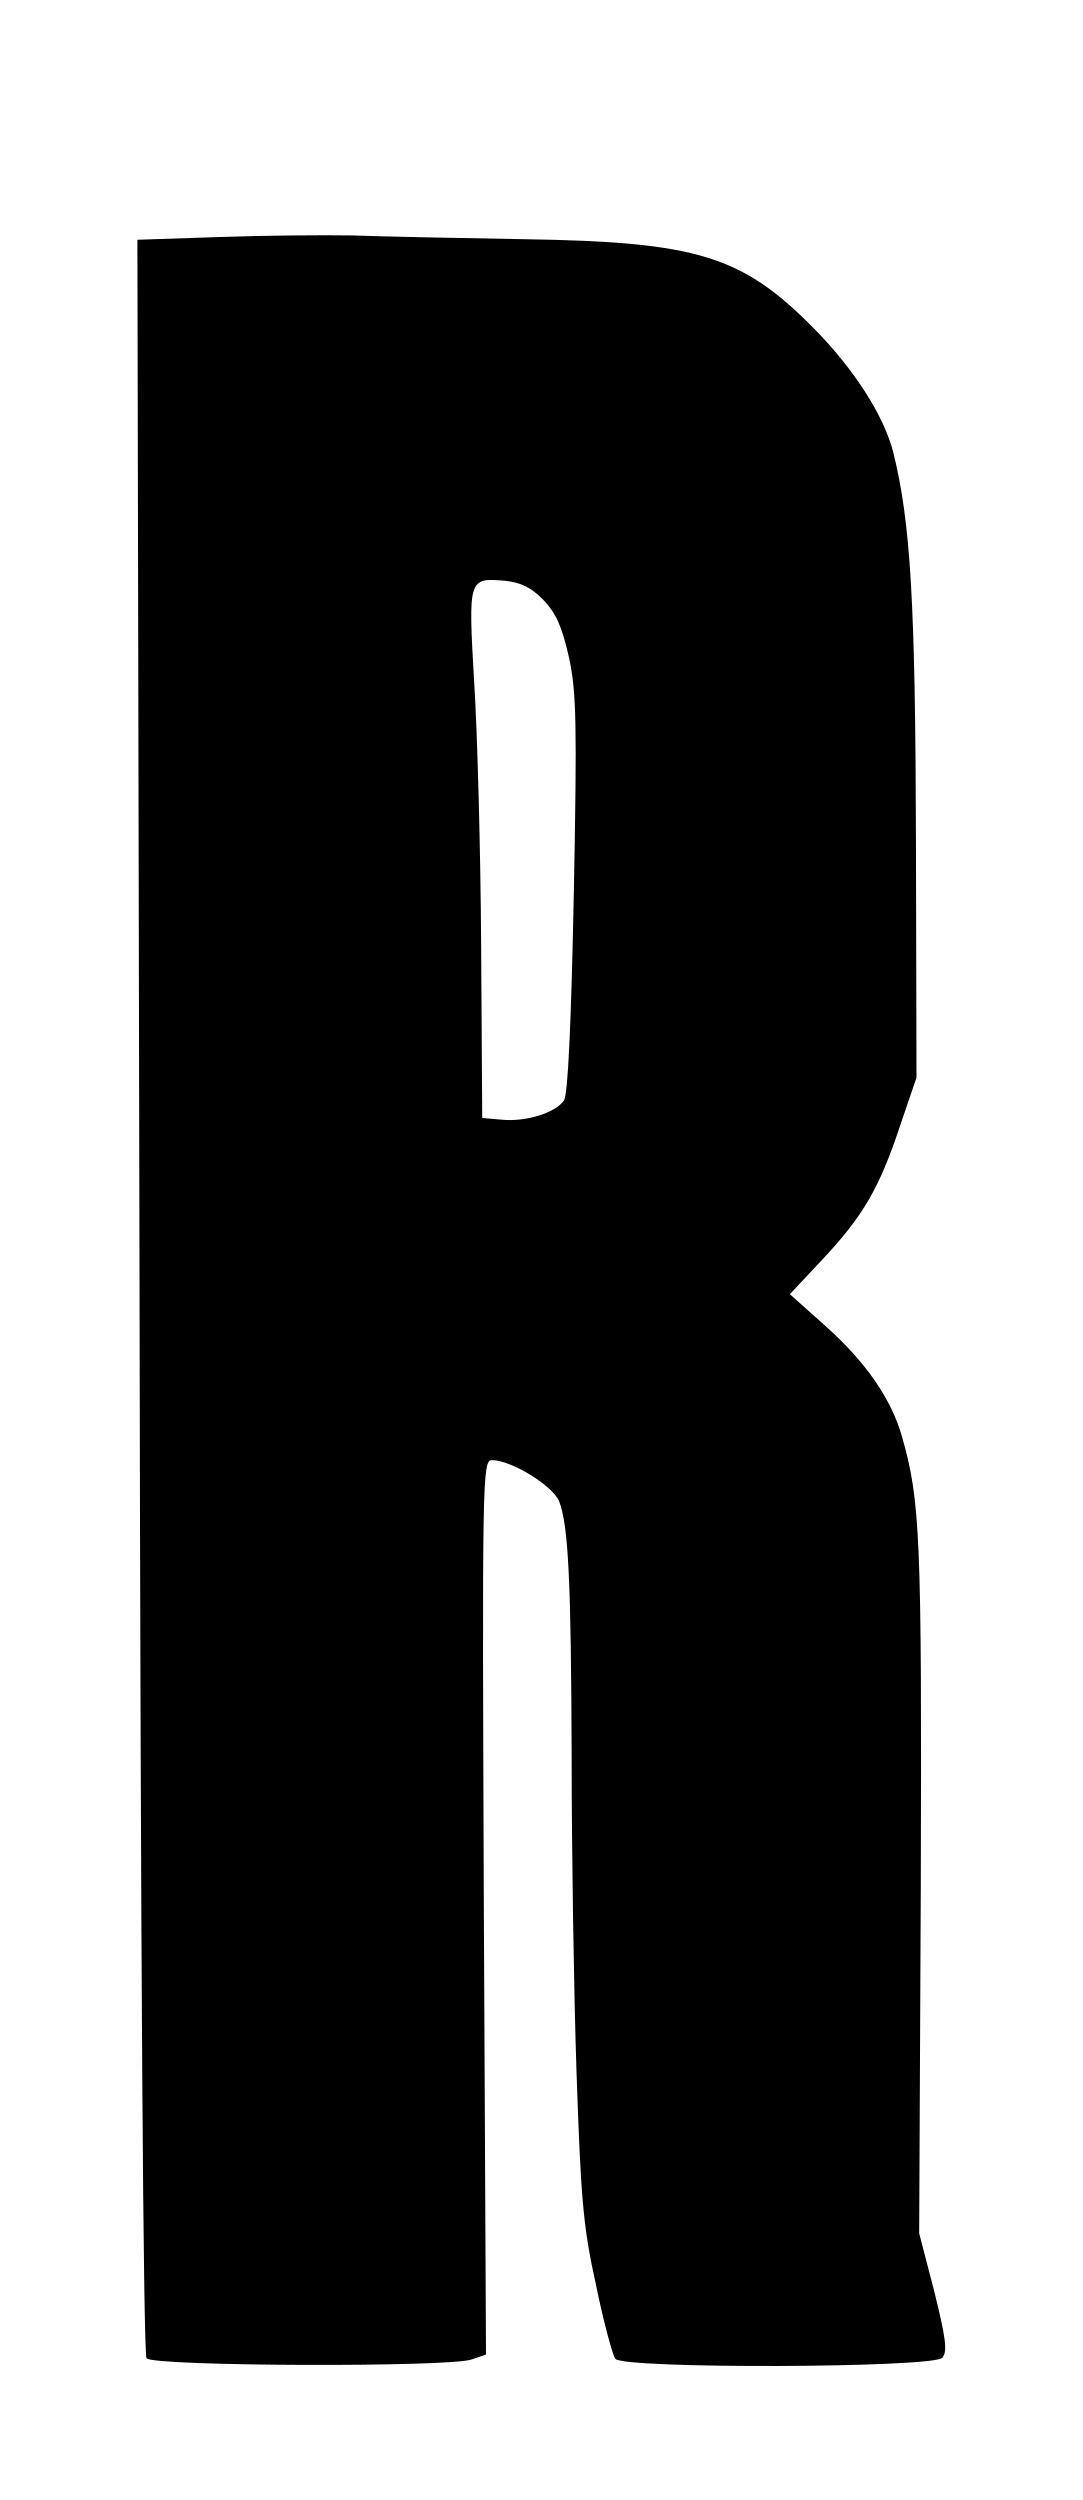
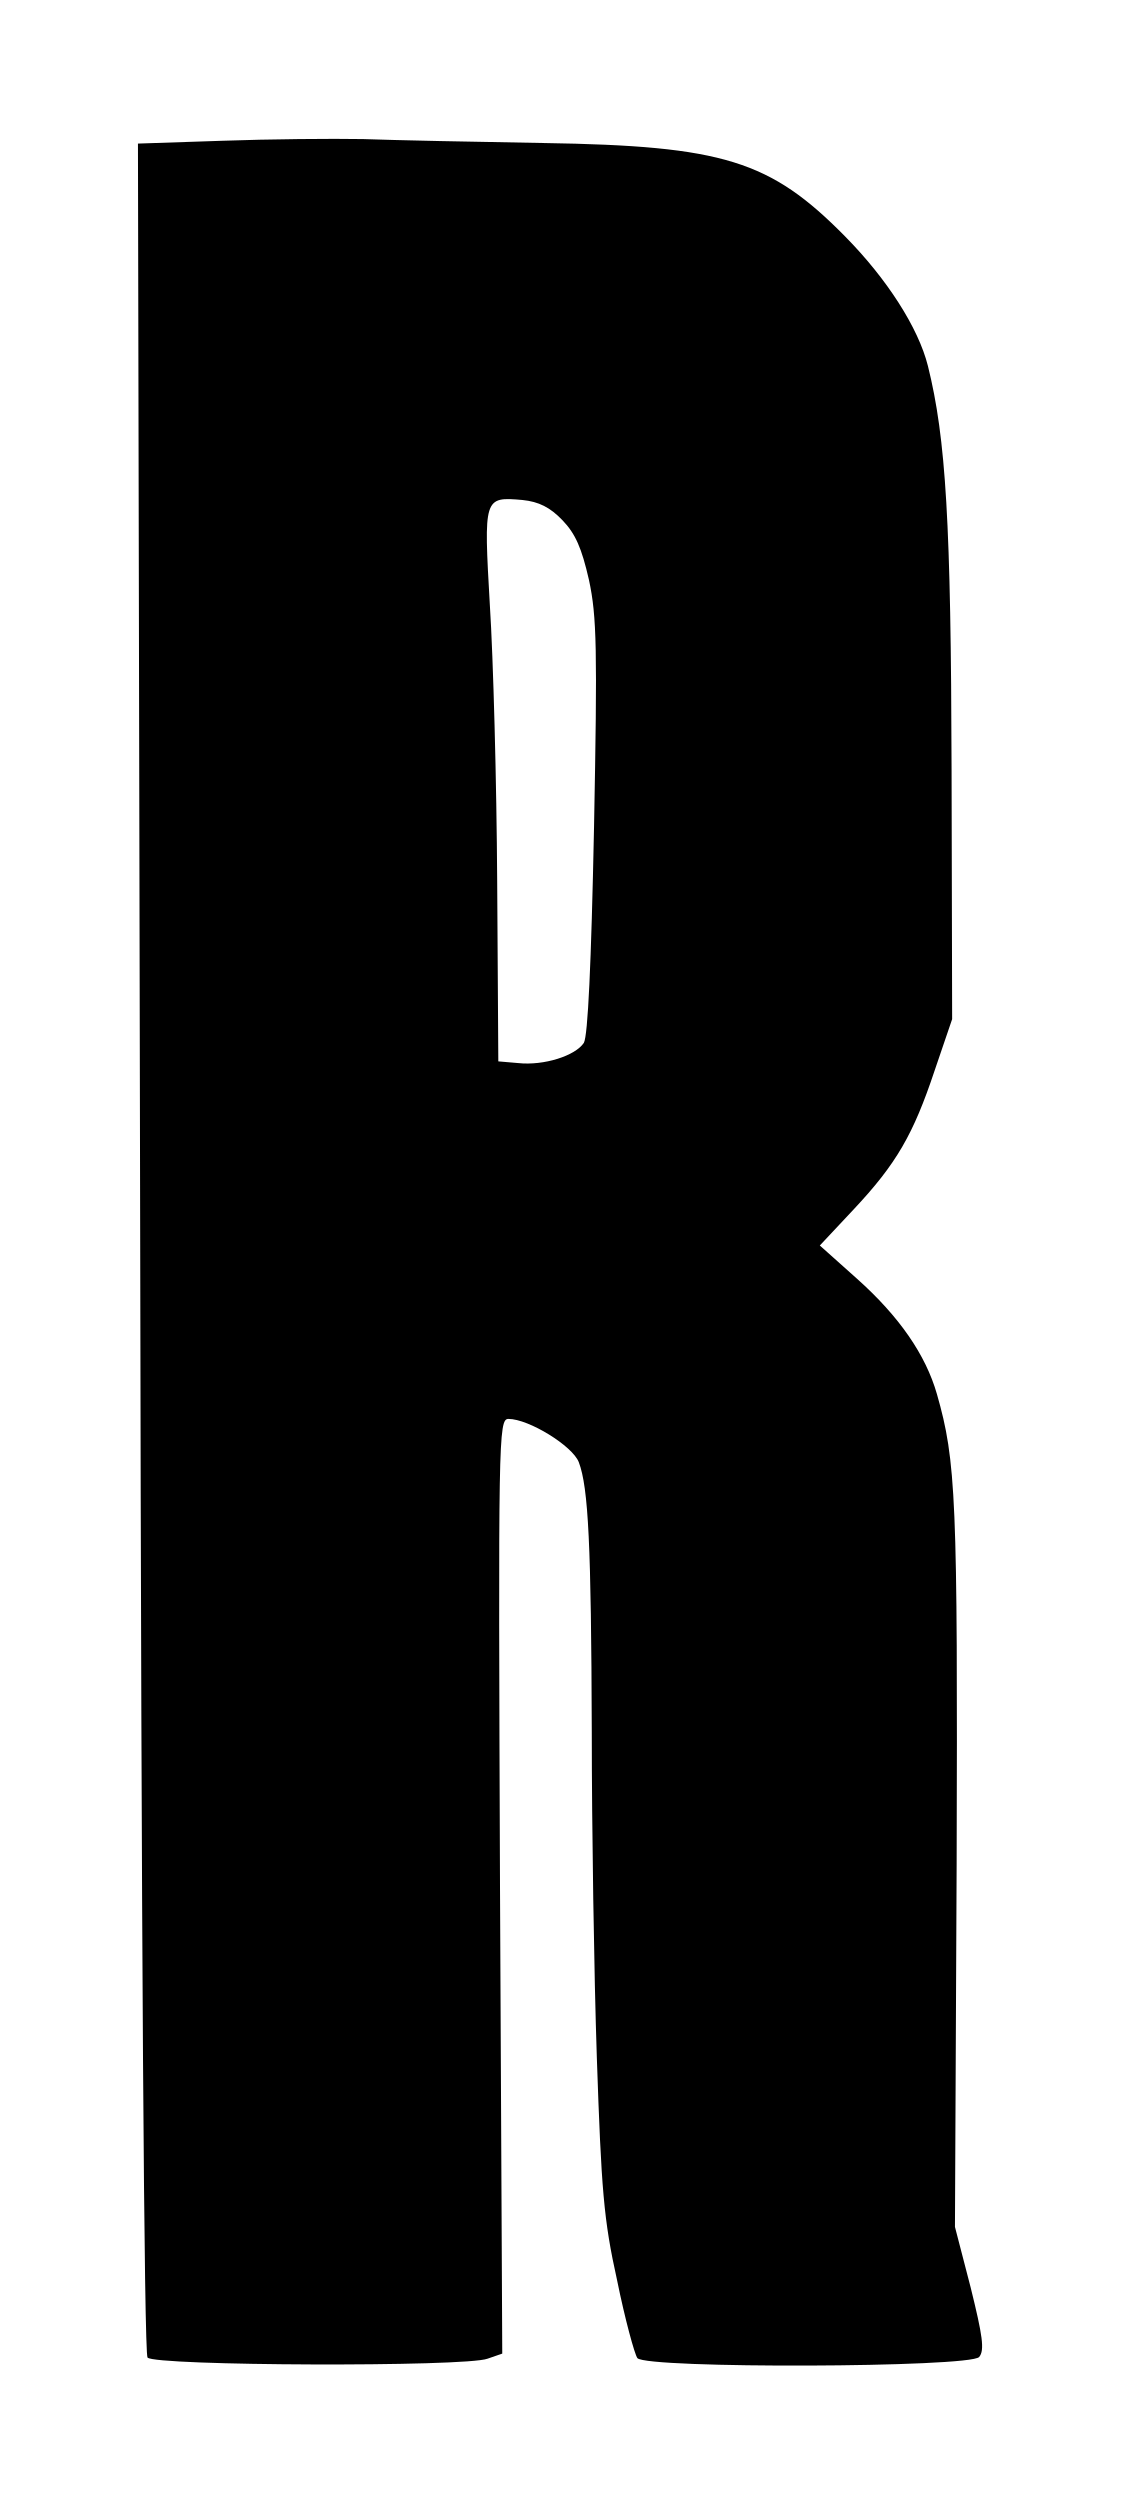
- <svg xmlns="http://www.w3.org/2000/svg" version="1.0" width="201pt" height="464pt" viewBox="0 0 201 464" preserveAspectRatio="xMidYMid meet">
-   <g transform="translate(0,464) scale(0.1,-0.1)" fill="#000000" stroke="none">
-     <path d="M405 4200 l-150 -5 4 -1960 c2 -1228 7 -1964 13 -1972 12 -15 565 -17 604 -2 l26 9 -4 830 c-3 796 -3 830 15 830 36 0 114 -48 125 -77 17 -45 22 -147 23 -478 0 -170 4 -431 9 -580 8 -234 12 -287 36 -395 14 -69 31 -131 36 -138 16 -19 591 -17 607 2 10 12 6 38 -15 123 l-28 108 3 645 c2 649 -1 715 -35 834 -20 70 -67 138 -142 205 l-66 59 60 64 c76 81 106 133 144 247 l31 91 -1 442 c-1 440 -10 589 -42 718 -17 68 -73 155 -147 230 -133 135 -216 161 -536 166 -121 2 -265 5 -320 7 -55 1 -167 0 -250 -3z m604 -674 c23 -24 34 -49 47 -106 14 -65 15 -123 9 -439 -5 -247 -11 -370 -18 -383 -15 -23 -71 -41 -117 -36 l-35 3 -2 320 c-1 176 -7 397 -13 490 -11 192 -11 193 58 187 29 -3 49 -13 71 -36z" />
+ <svg xmlns="http://www.w3.org/2000/svg" version="1.0" width="199pt" height="444pt" viewBox="0 0 199 444" preserveAspectRatio="xMidYMid meet">
+   <g transform="translate(0,444) scale(0.1,-0.1)" fill="#000000" stroke="none">
+     <path d="M395 4190 l-150 -5 4 -1960 c2 -1228 7 -1964 13 -1972 12 -15 565 -17 604 -2 l26 9 -4 830 c-3 796 -3 830 15 830 36 0 114 -48 125 -77 17 -45 22 -147 23 -478 0 -170 4 -431 9 -580 8 -234 12 -287 36 -395 14 -69 31 -131 36 -138 16 -19 591 -17 607 2 10 12 6 38 -15 123 l-28 108 3 645 c2 649 -1 715 -35 834 -20 70 -67 138 -142 205 l-66 59 60 64 c76 81 106 133 144 247 l31 91 -1 442 c-1 440 -10 589 -42 718 -17 68 -73 155 -147 230 -133 135 -216 161 -536 166 -121 2 -265 5 -320 7 -55 1 -167 0 -250 -3z m604 -674 c23 -24 34 -49 47 -106 14 -65 15 -123 9 -439 -5 -247 -11 -370 -18 -383 -15 -23 -71 -41 -117 -36 l-35 3 -2 320 c-1 176 -7 397 -13 490 -11 192 -11 193 58 187 29 -3 49 -13 71 -36z" />
  </g>
</svg>
